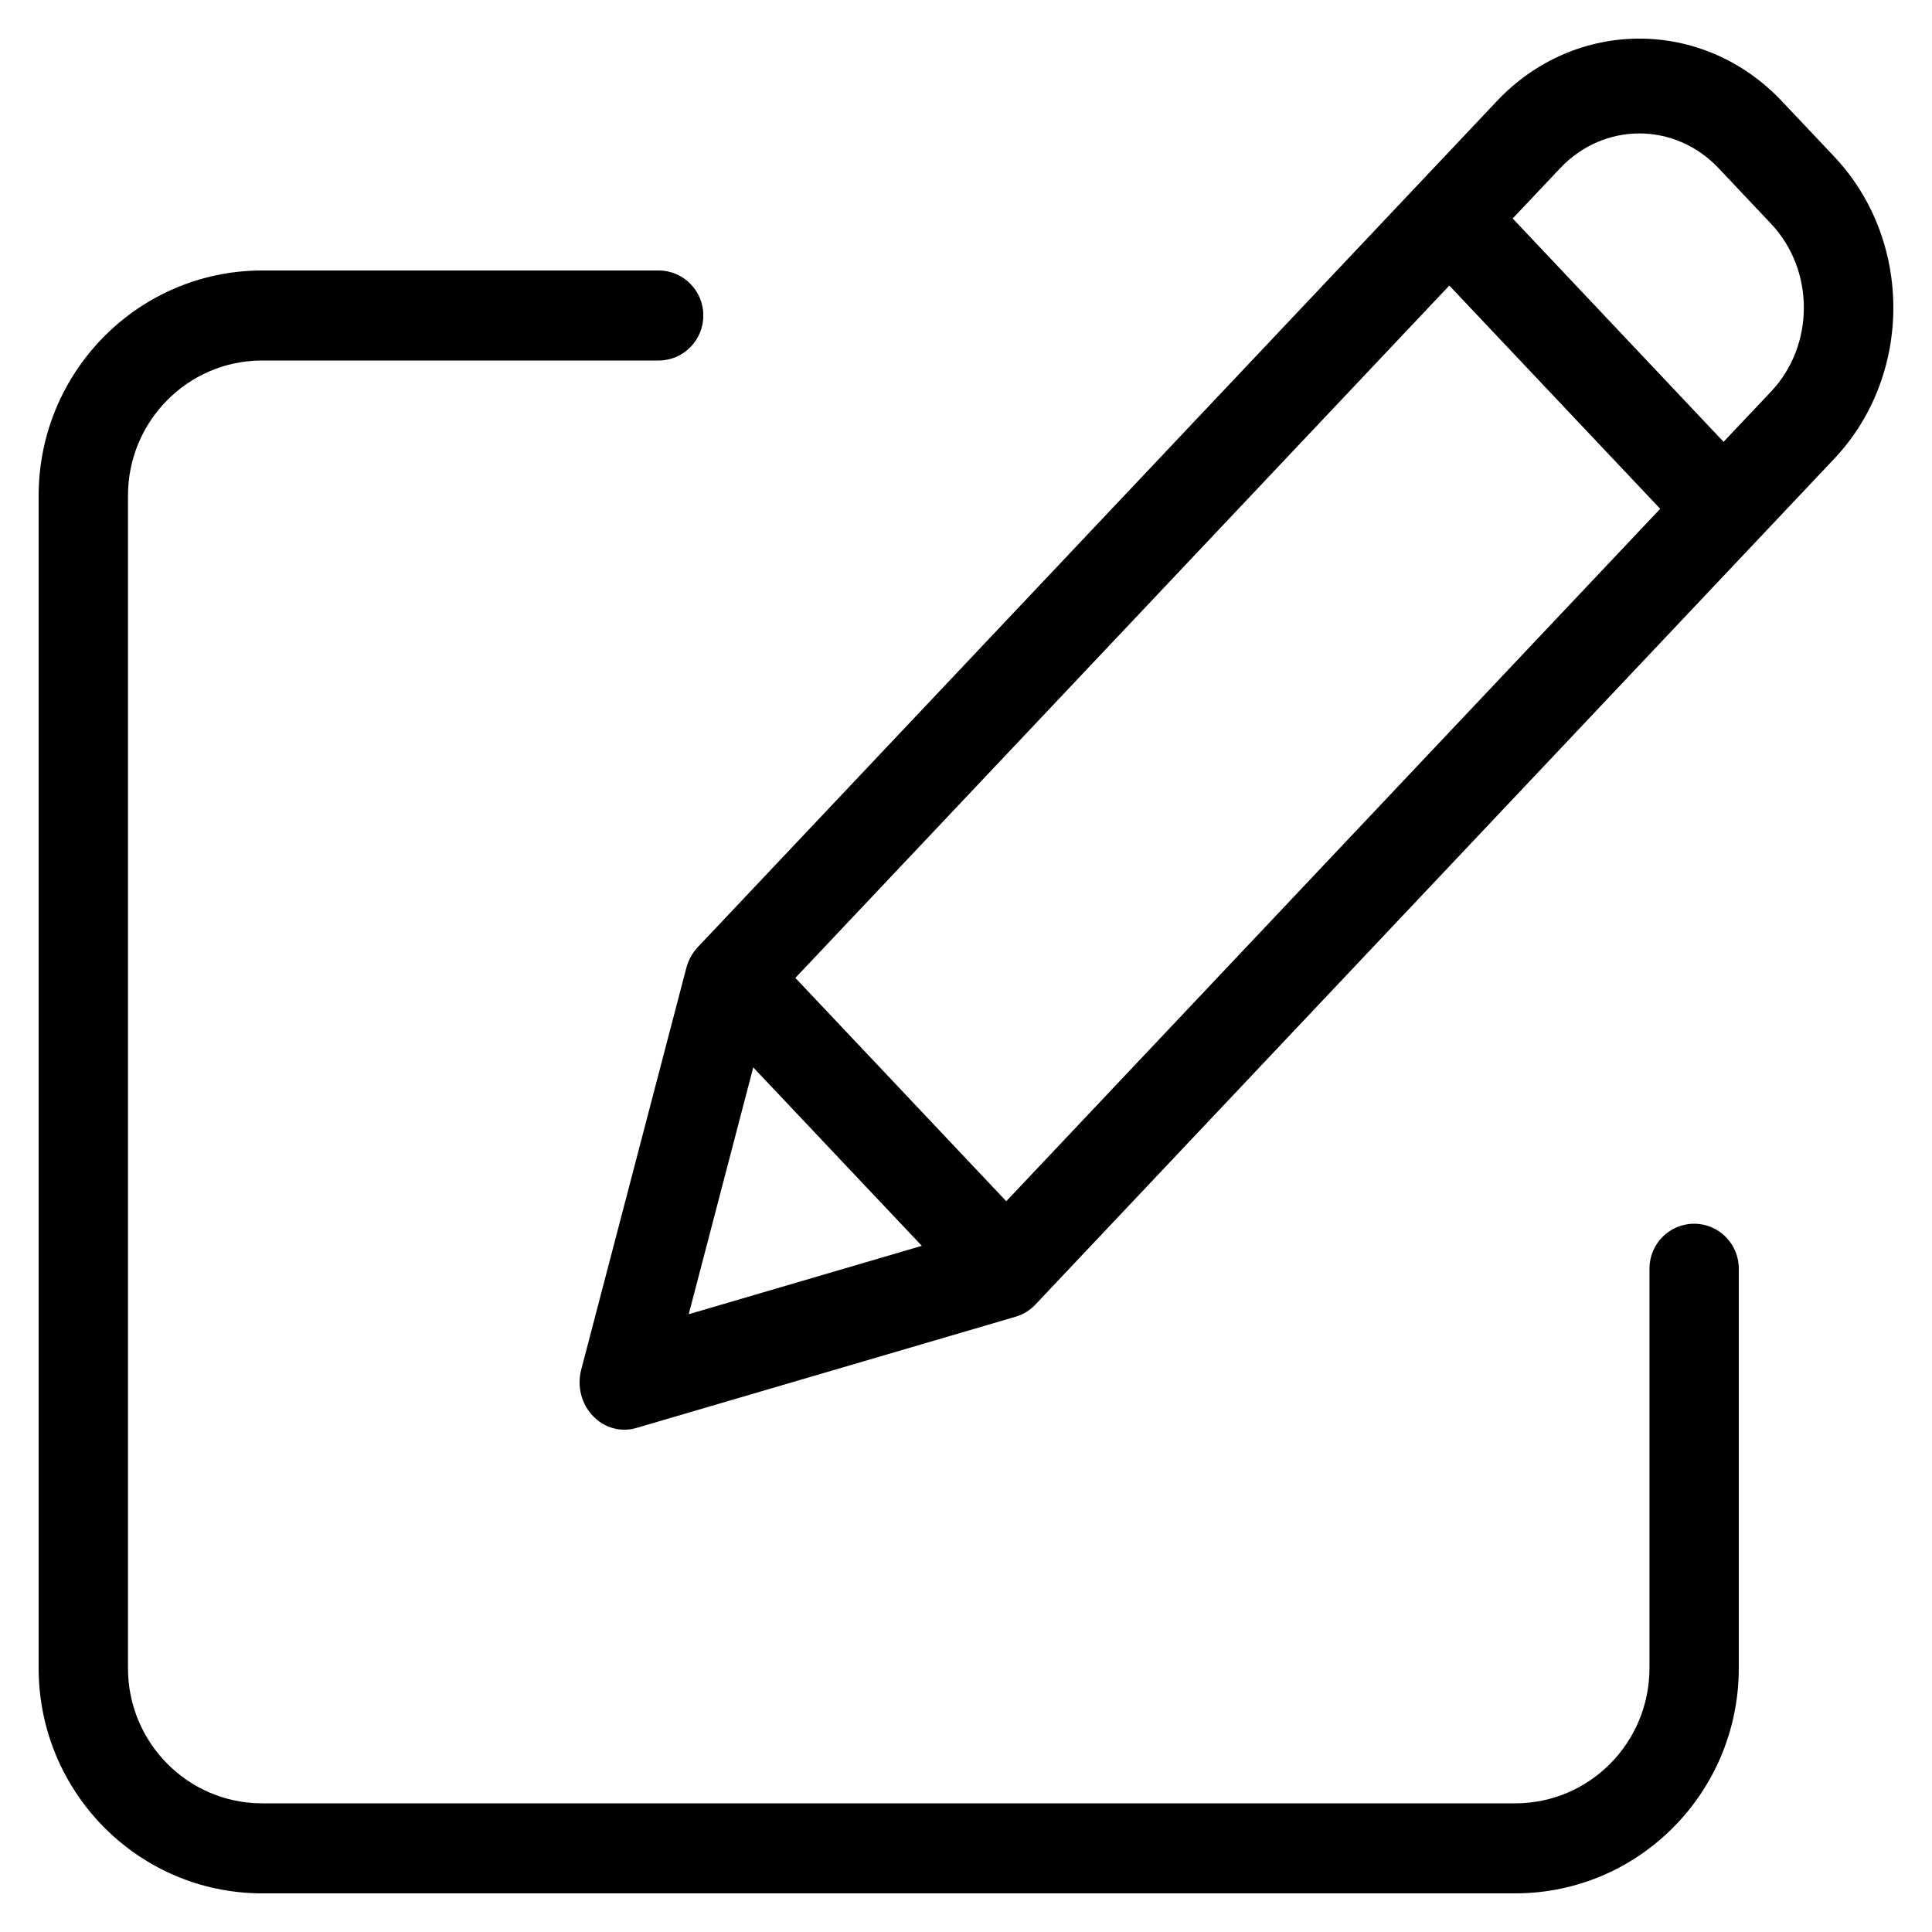
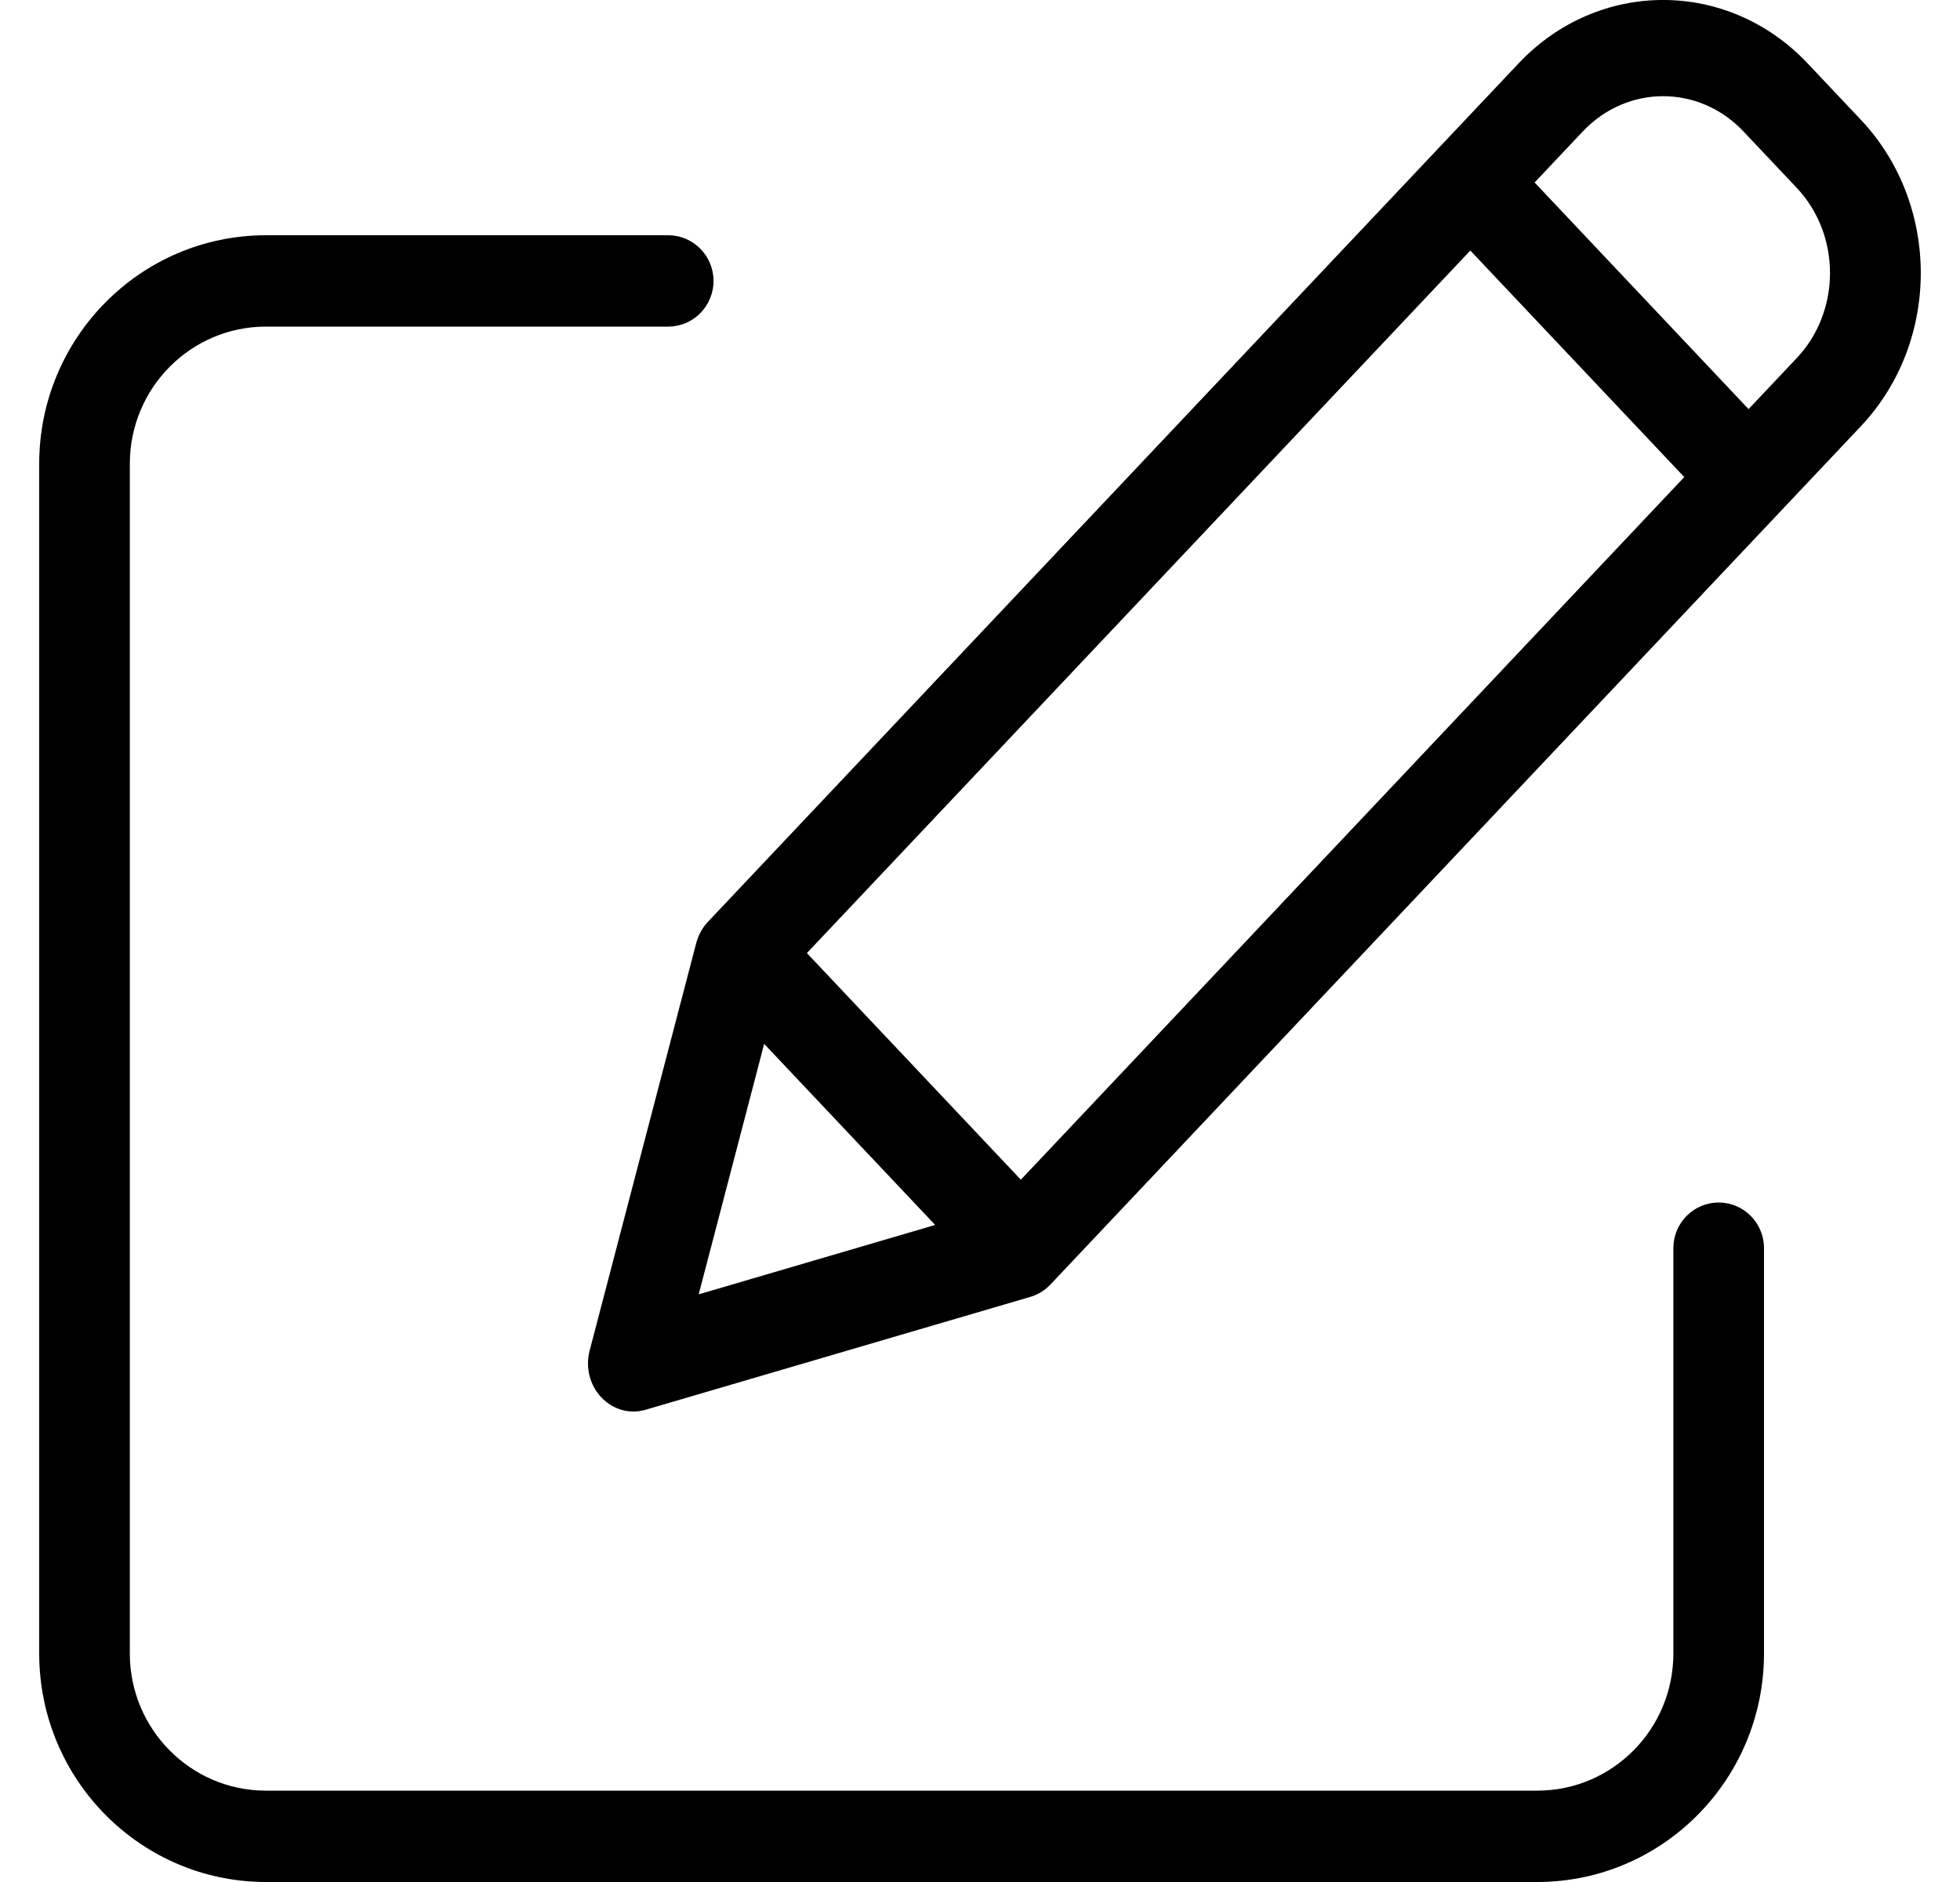
- <svg xmlns="http://www.w3.org/2000/svg" width="25" height="25" viewBox="0 0 25 24" fill="currentColor">
+ <svg xmlns="http://www.w3.org/2000/svg" viewBox="0 0 25 24" fill="currentColor">
  <path d="M21.922 15.335C21.603 15.335 21.344 15.595 21.344 15.917V21.088C21.343 22.052 20.567 22.834 19.61 22.835H3.39C2.433 22.834 1.657 22.052 1.656 21.088V5.912C1.657 4.948 2.433 4.166 3.39 4.165H8.523C8.842 4.165 9.101 3.904 9.101 3.582C9.101 3.261 8.842 3 8.523 3H3.39C1.795 3.002 0.502 4.304 0.5 5.912V21.088C0.502 22.696 1.795 23.998 3.39 24H19.61C21.205 23.998 22.498 22.696 22.5 21.088V15.917C22.5 15.595 22.241 15.335 21.922 15.335Z" />
  <path fill-rule="evenodd" d="M19.369 0.809C20.387 -0.27 22.039 -0.27 23.057 0.809L23.737 1.529C24.754 2.608 24.754 4.355 23.737 5.434L13.398 16.381C13.327 16.456 13.239 16.51 13.143 16.538L8.234 17.978C8.033 18.037 7.817 17.977 7.67 17.82C7.522 17.664 7.465 17.436 7.521 17.223L8.881 12.025C8.908 11.923 8.959 11.83 9.03 11.755L19.369 0.809ZM18.754 3.195L10.292 12.154L13.021 15.044L21.483 6.084L18.754 3.195ZM9.747 13.312L11.928 15.621L8.912 16.506L9.747 13.312ZM22.303 5.217L22.918 4.566C23.483 3.967 23.483 2.996 22.918 2.396L22.238 1.676C21.672 1.077 20.755 1.077 20.189 1.676L19.574 2.327L22.303 5.217Z" />
</svg>
